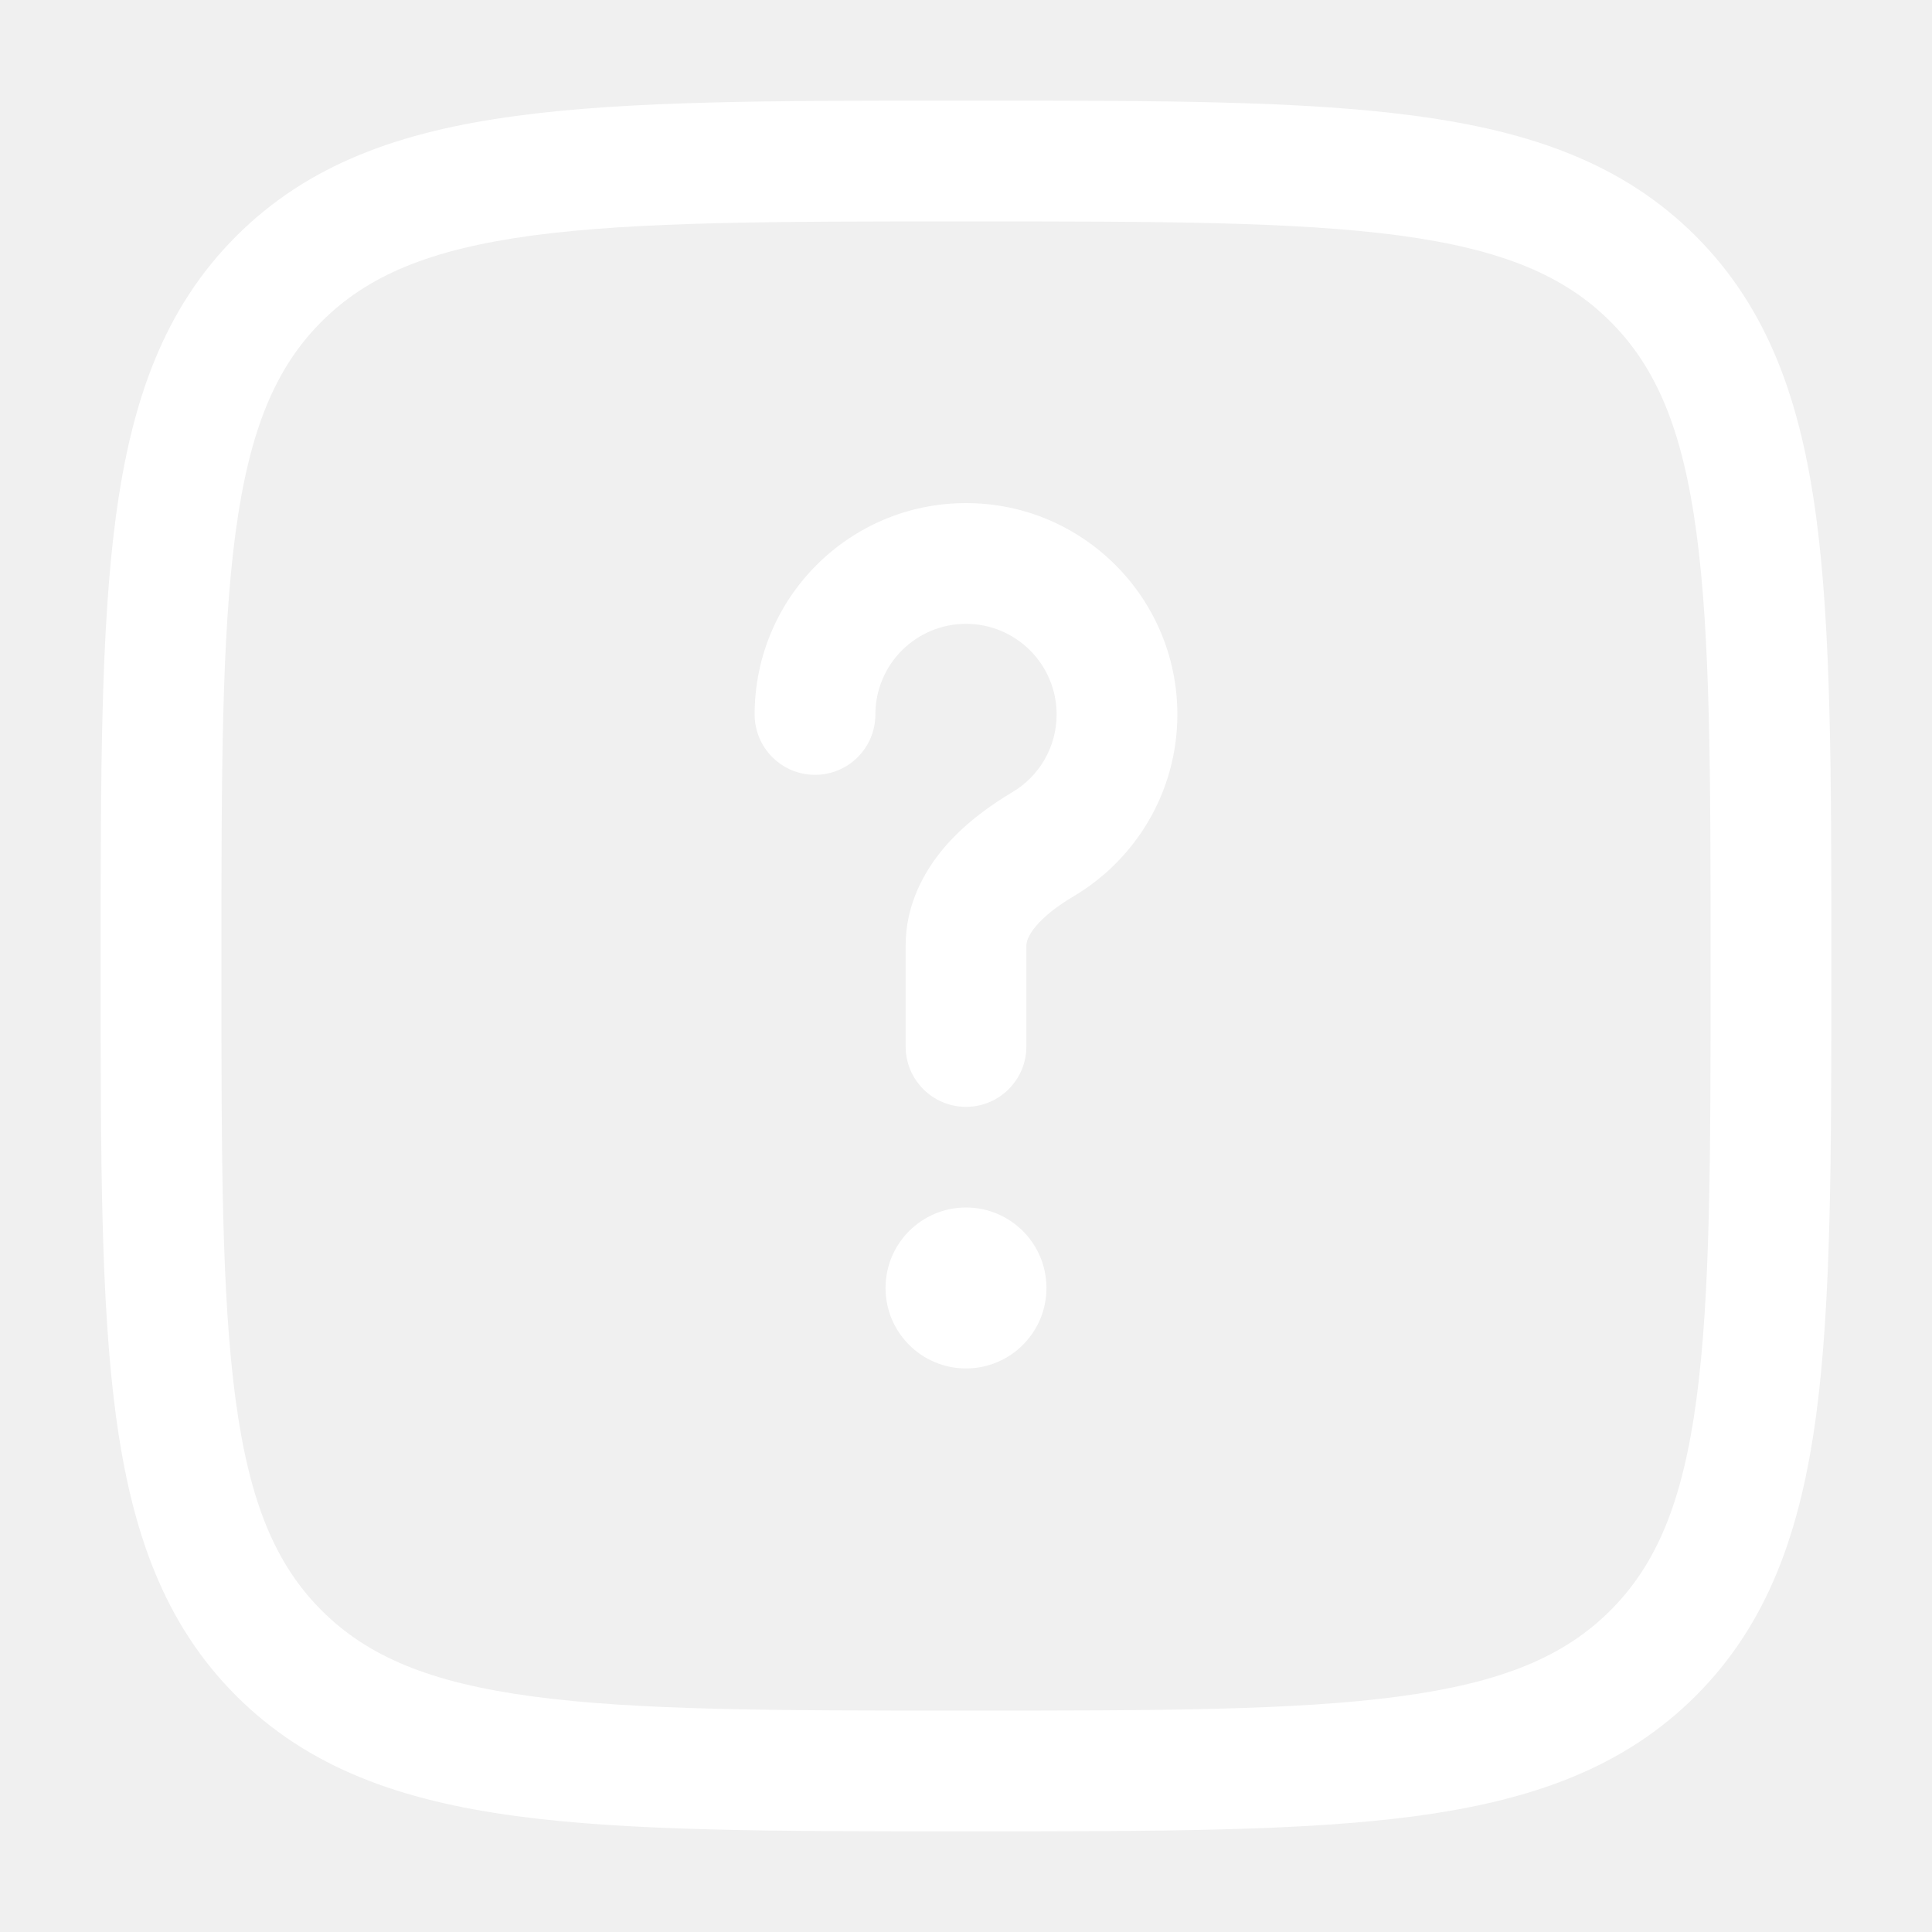
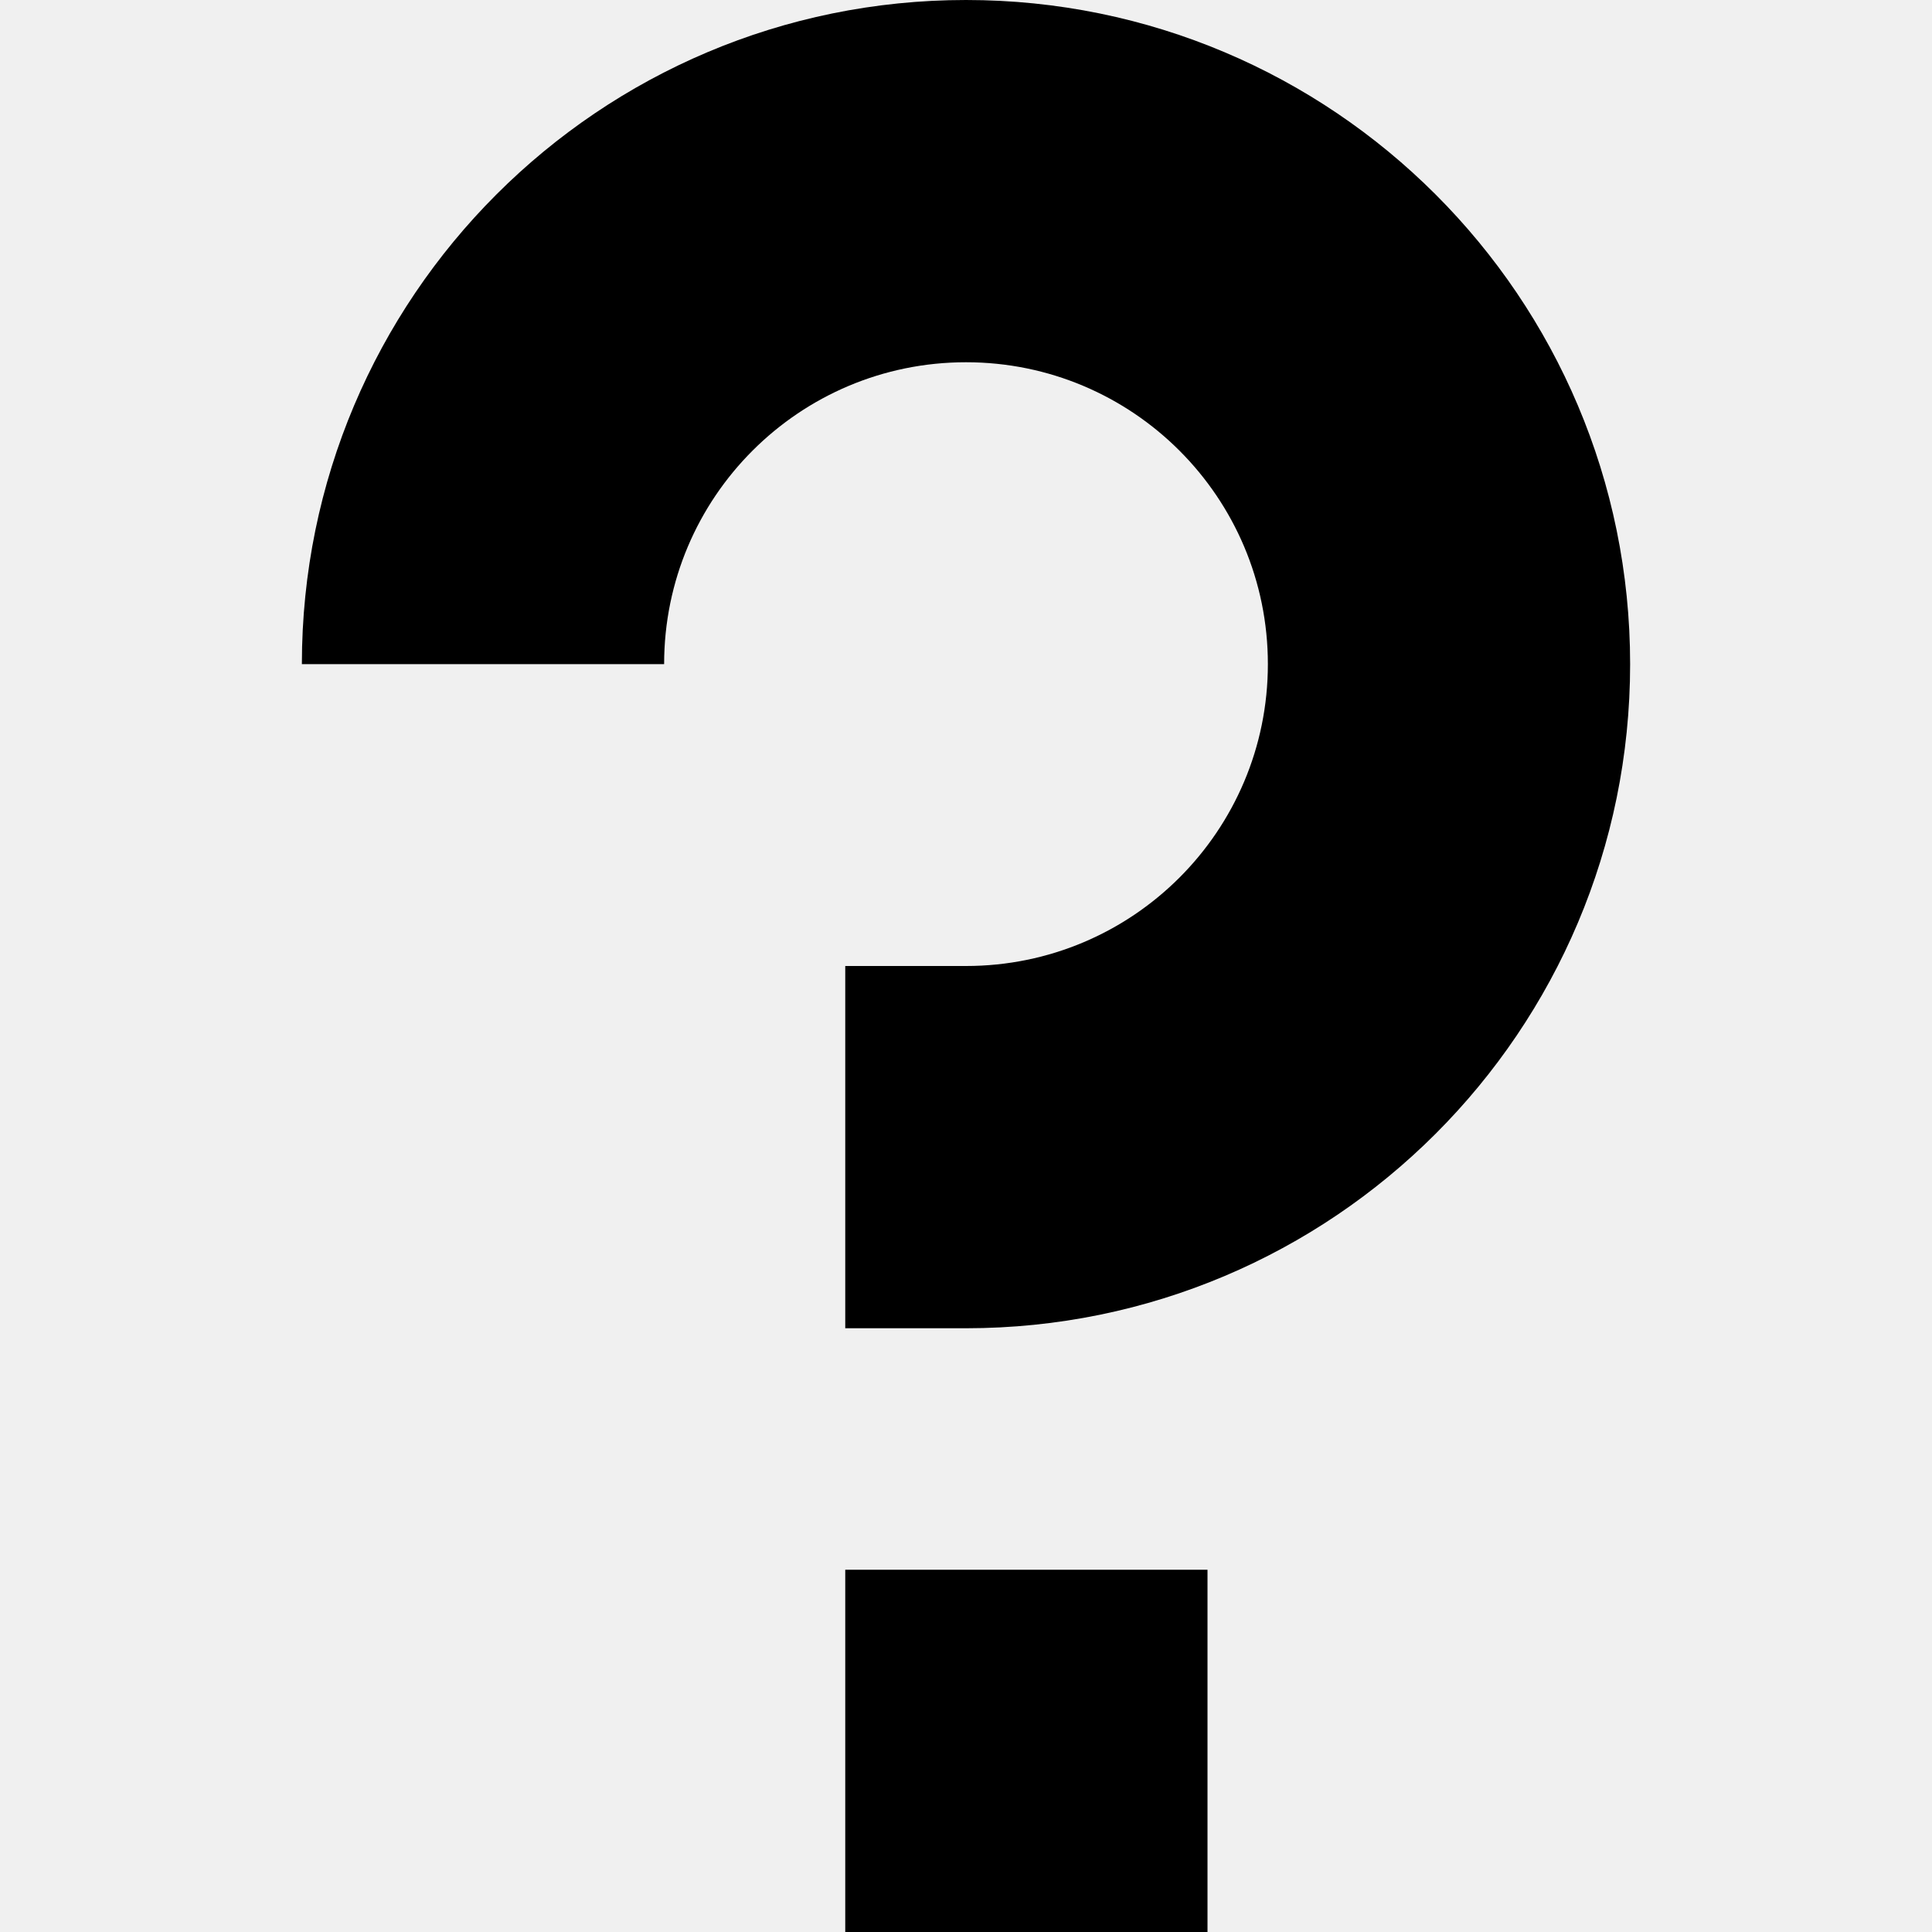
- <svg xmlns="http://www.w3.org/2000/svg" width="20" height="20" viewBox="0 0 20 20" fill="none">
-   <path d="M10 6.458C9.482 6.458 9.062 6.878 9.062 7.396C9.062 7.741 8.783 8.021 8.437 8.021C8.092 8.021 7.812 7.741 7.812 7.396C7.812 6.188 8.792 5.208 10 5.208C11.208 5.208 12.188 6.188 12.188 7.396C12.188 8.198 11.755 8.899 11.113 9.279C10.949 9.376 10.813 9.482 10.725 9.586C10.64 9.687 10.625 9.753 10.625 9.791V10.833C10.625 11.178 10.345 11.458 10 11.458C9.655 11.458 9.375 11.178 9.375 10.833V9.791C9.375 9.37 9.56 9.028 9.772 8.777C9.982 8.53 10.244 8.341 10.476 8.203C10.754 8.039 10.938 7.739 10.938 7.396C10.938 6.878 10.518 6.458 10 6.458Z" fill="white" />
-   <path d="M10 14.166C10.46 14.166 10.833 13.793 10.833 13.333C10.833 12.873 10.46 12.5 10 12.5C9.54 12.5 9.167 12.873 9.167 13.333C9.167 13.793 9.54 14.166 10 14.166Z" fill="white" />
-   <path fill-rule="evenodd" clip-rule="evenodd" d="M9.952 1.042H10.048C11.971 1.041 13.479 1.041 14.655 1.2C15.859 1.361 16.809 1.699 17.555 2.445C18.3 3.191 18.638 4.141 18.8 5.345C18.958 6.521 18.958 8.028 18.958 9.952V10.048C18.958 11.971 18.958 13.479 18.8 14.655C18.638 15.859 18.3 16.809 17.555 17.555C16.809 18.3 15.859 18.638 14.655 18.8C13.479 18.958 11.971 18.958 10.048 18.958H9.952C8.028 18.958 6.521 18.958 5.345 18.8C4.141 18.638 3.191 18.3 2.445 17.555C1.699 16.809 1.362 15.859 1.2 14.655C1.042 13.479 1.042 11.971 1.042 10.048V9.952C1.042 8.028 1.042 6.521 1.2 5.345C1.362 4.141 1.699 3.191 2.445 2.445C3.191 1.699 4.141 1.361 5.345 1.2C6.521 1.041 8.028 1.041 9.952 1.042ZM5.511 2.438C4.446 2.582 3.804 2.854 3.329 3.329C2.854 3.804 2.582 4.446 2.439 5.511C2.293 6.594 2.292 8.018 2.292 10C2.292 11.982 2.293 13.405 2.439 14.489C2.582 15.554 2.854 16.196 3.329 16.671C3.804 17.146 4.446 17.418 5.511 17.561C6.595 17.707 8.018 17.708 10 17.708C11.982 17.708 13.405 17.707 14.489 17.561C15.554 17.418 16.196 17.146 16.671 16.671C17.146 16.196 17.418 15.554 17.561 14.489C17.707 13.405 17.708 11.982 17.708 10C17.708 8.018 17.707 6.594 17.561 5.511C17.418 4.446 17.146 3.804 16.671 3.329C16.196 2.854 15.554 2.582 14.489 2.438C13.405 2.293 11.982 2.292 10 2.292C8.018 2.292 6.595 2.293 5.511 2.438Z" fill="white" />
+ <svg xmlns="http://www.w3.org/2000/svg" width="800px" height="800px" viewBox="0 0 16 16" fill="none">
+   <path d="M5.5 5.5C5.5 4.119 6.619 3 8 3C9.381 3 10.5 4.119 10.5 5.5C10.5 6.881 9.381 8 8 8H7V11H8C11.038 11 13.5 8.538 13.5 5.5C13.5 2.462 11.038 0 8 0C4.962 0 2.5 2.462 2.5 5.5H5.5Z" fill="#000000" />
+   <path d="M10 13H7V16H10V13Z" fill="#000000" />
</svg>
